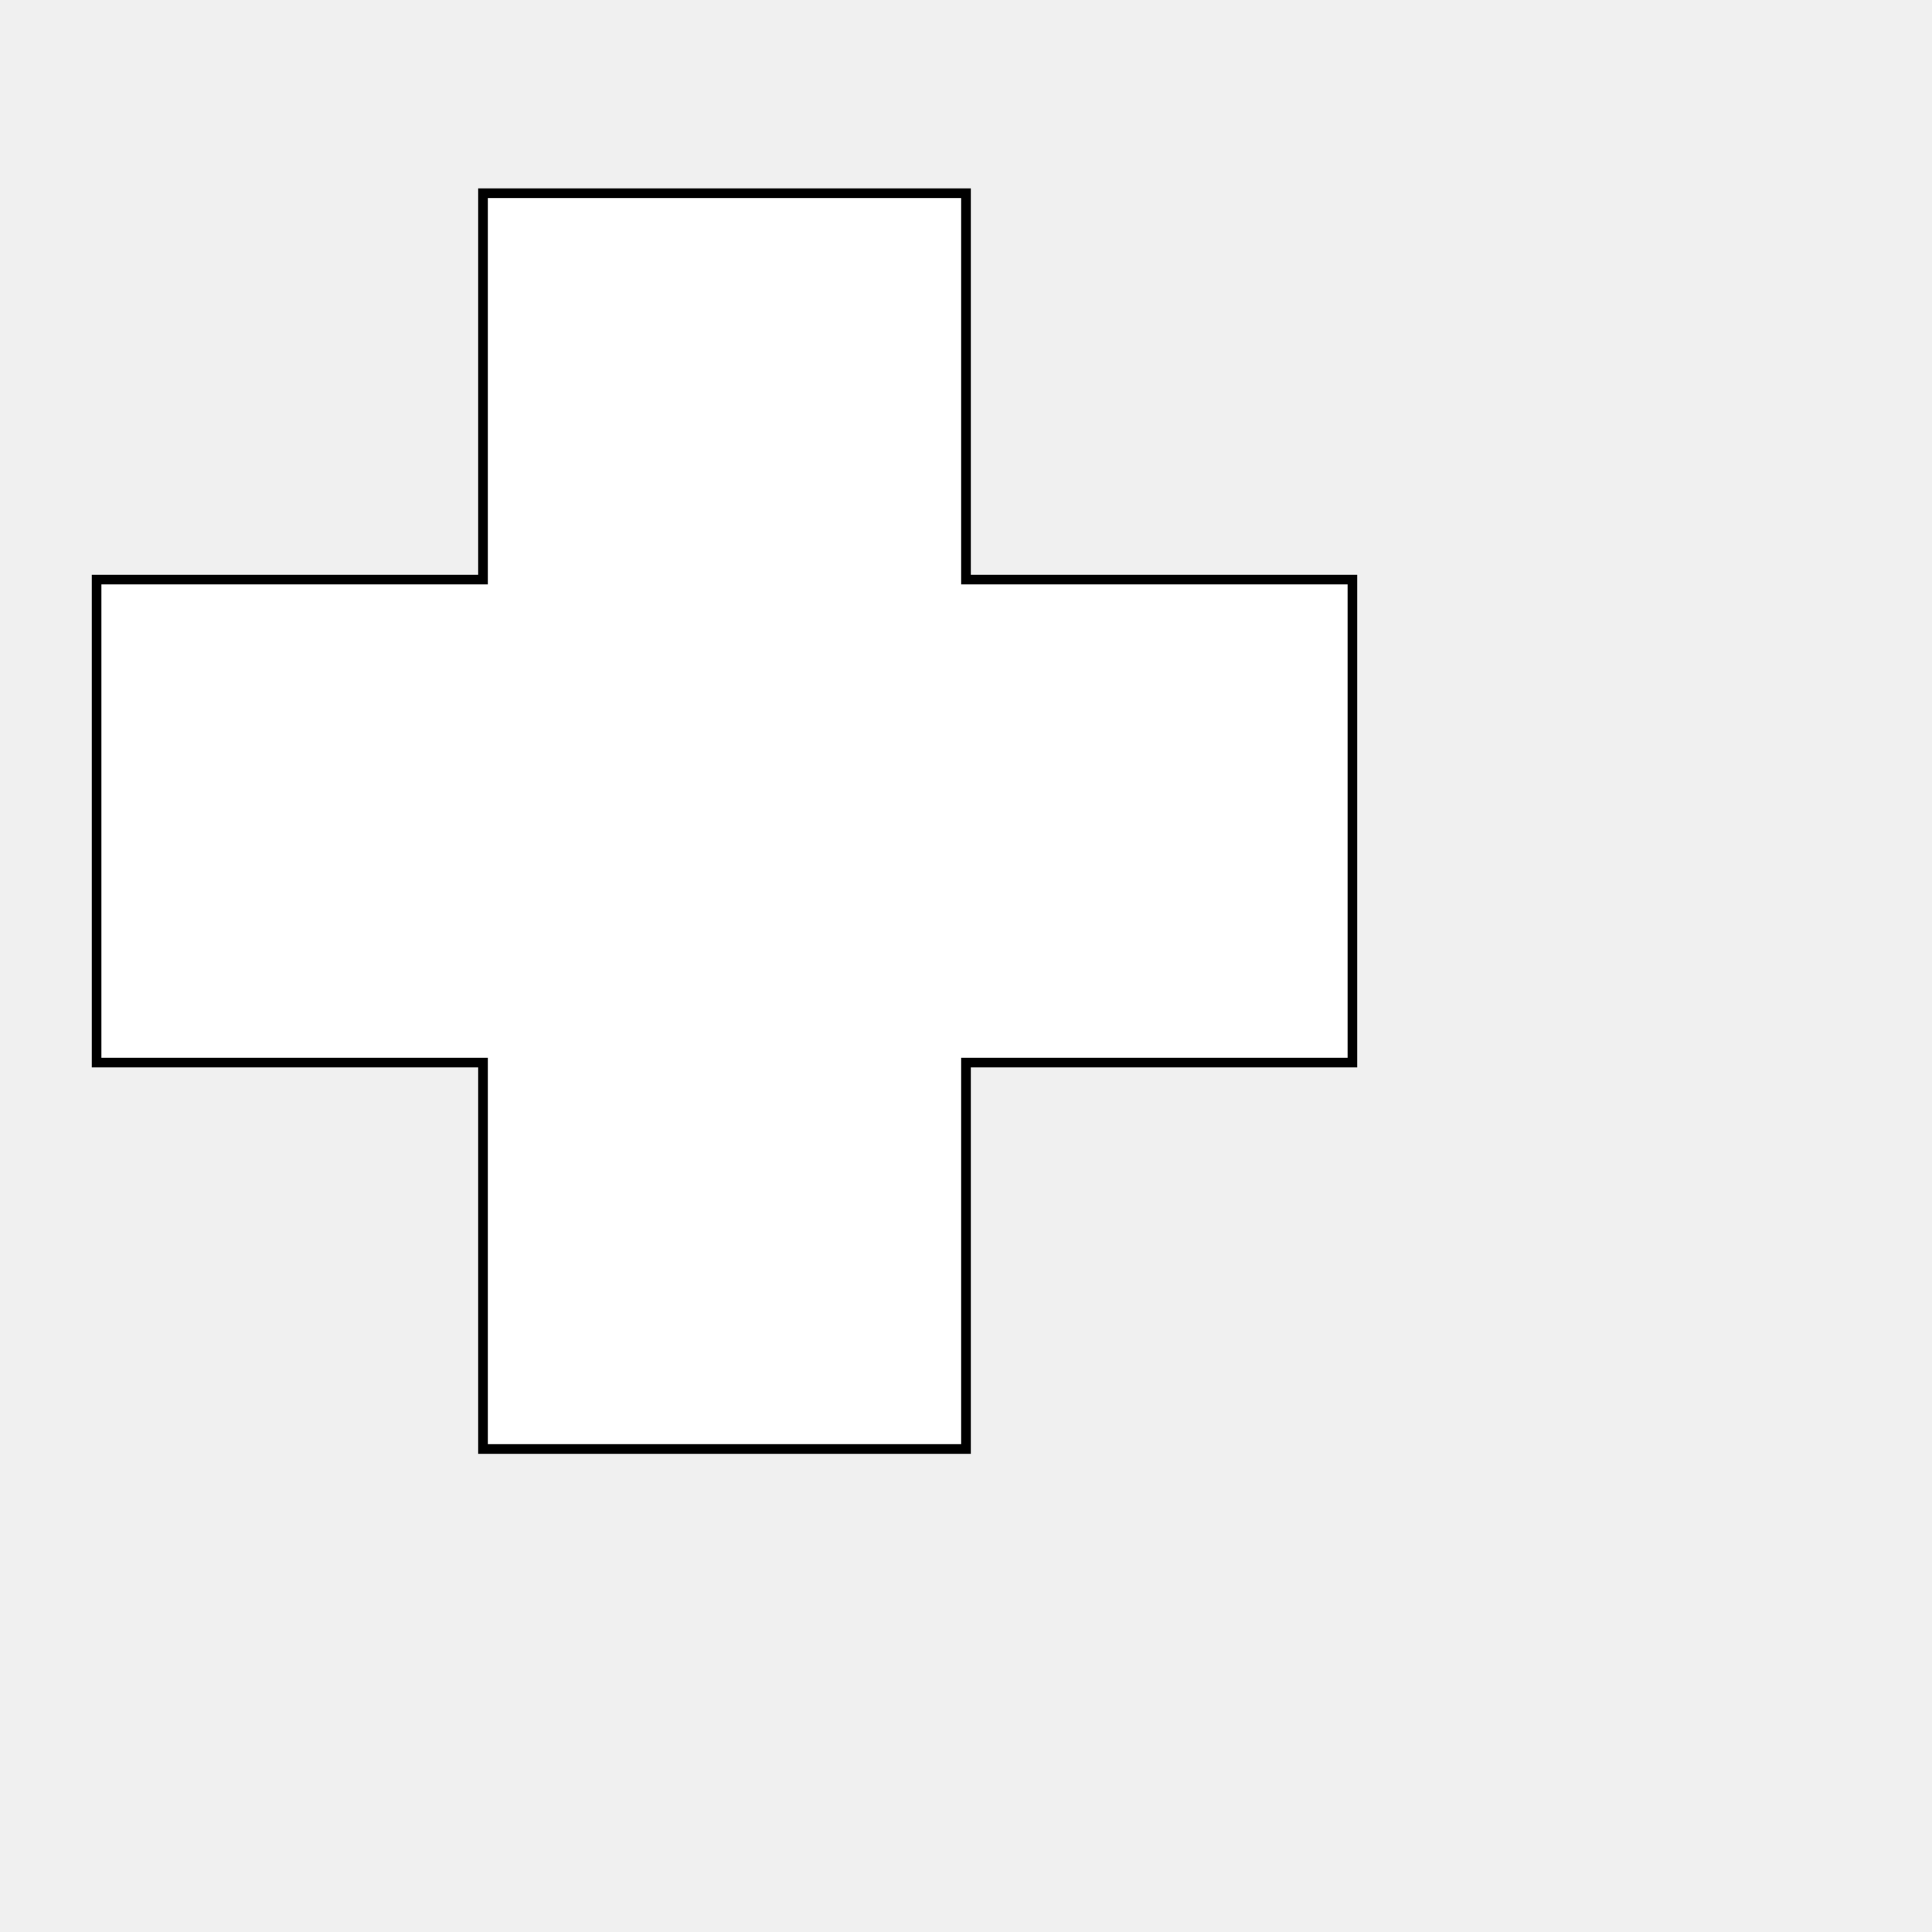
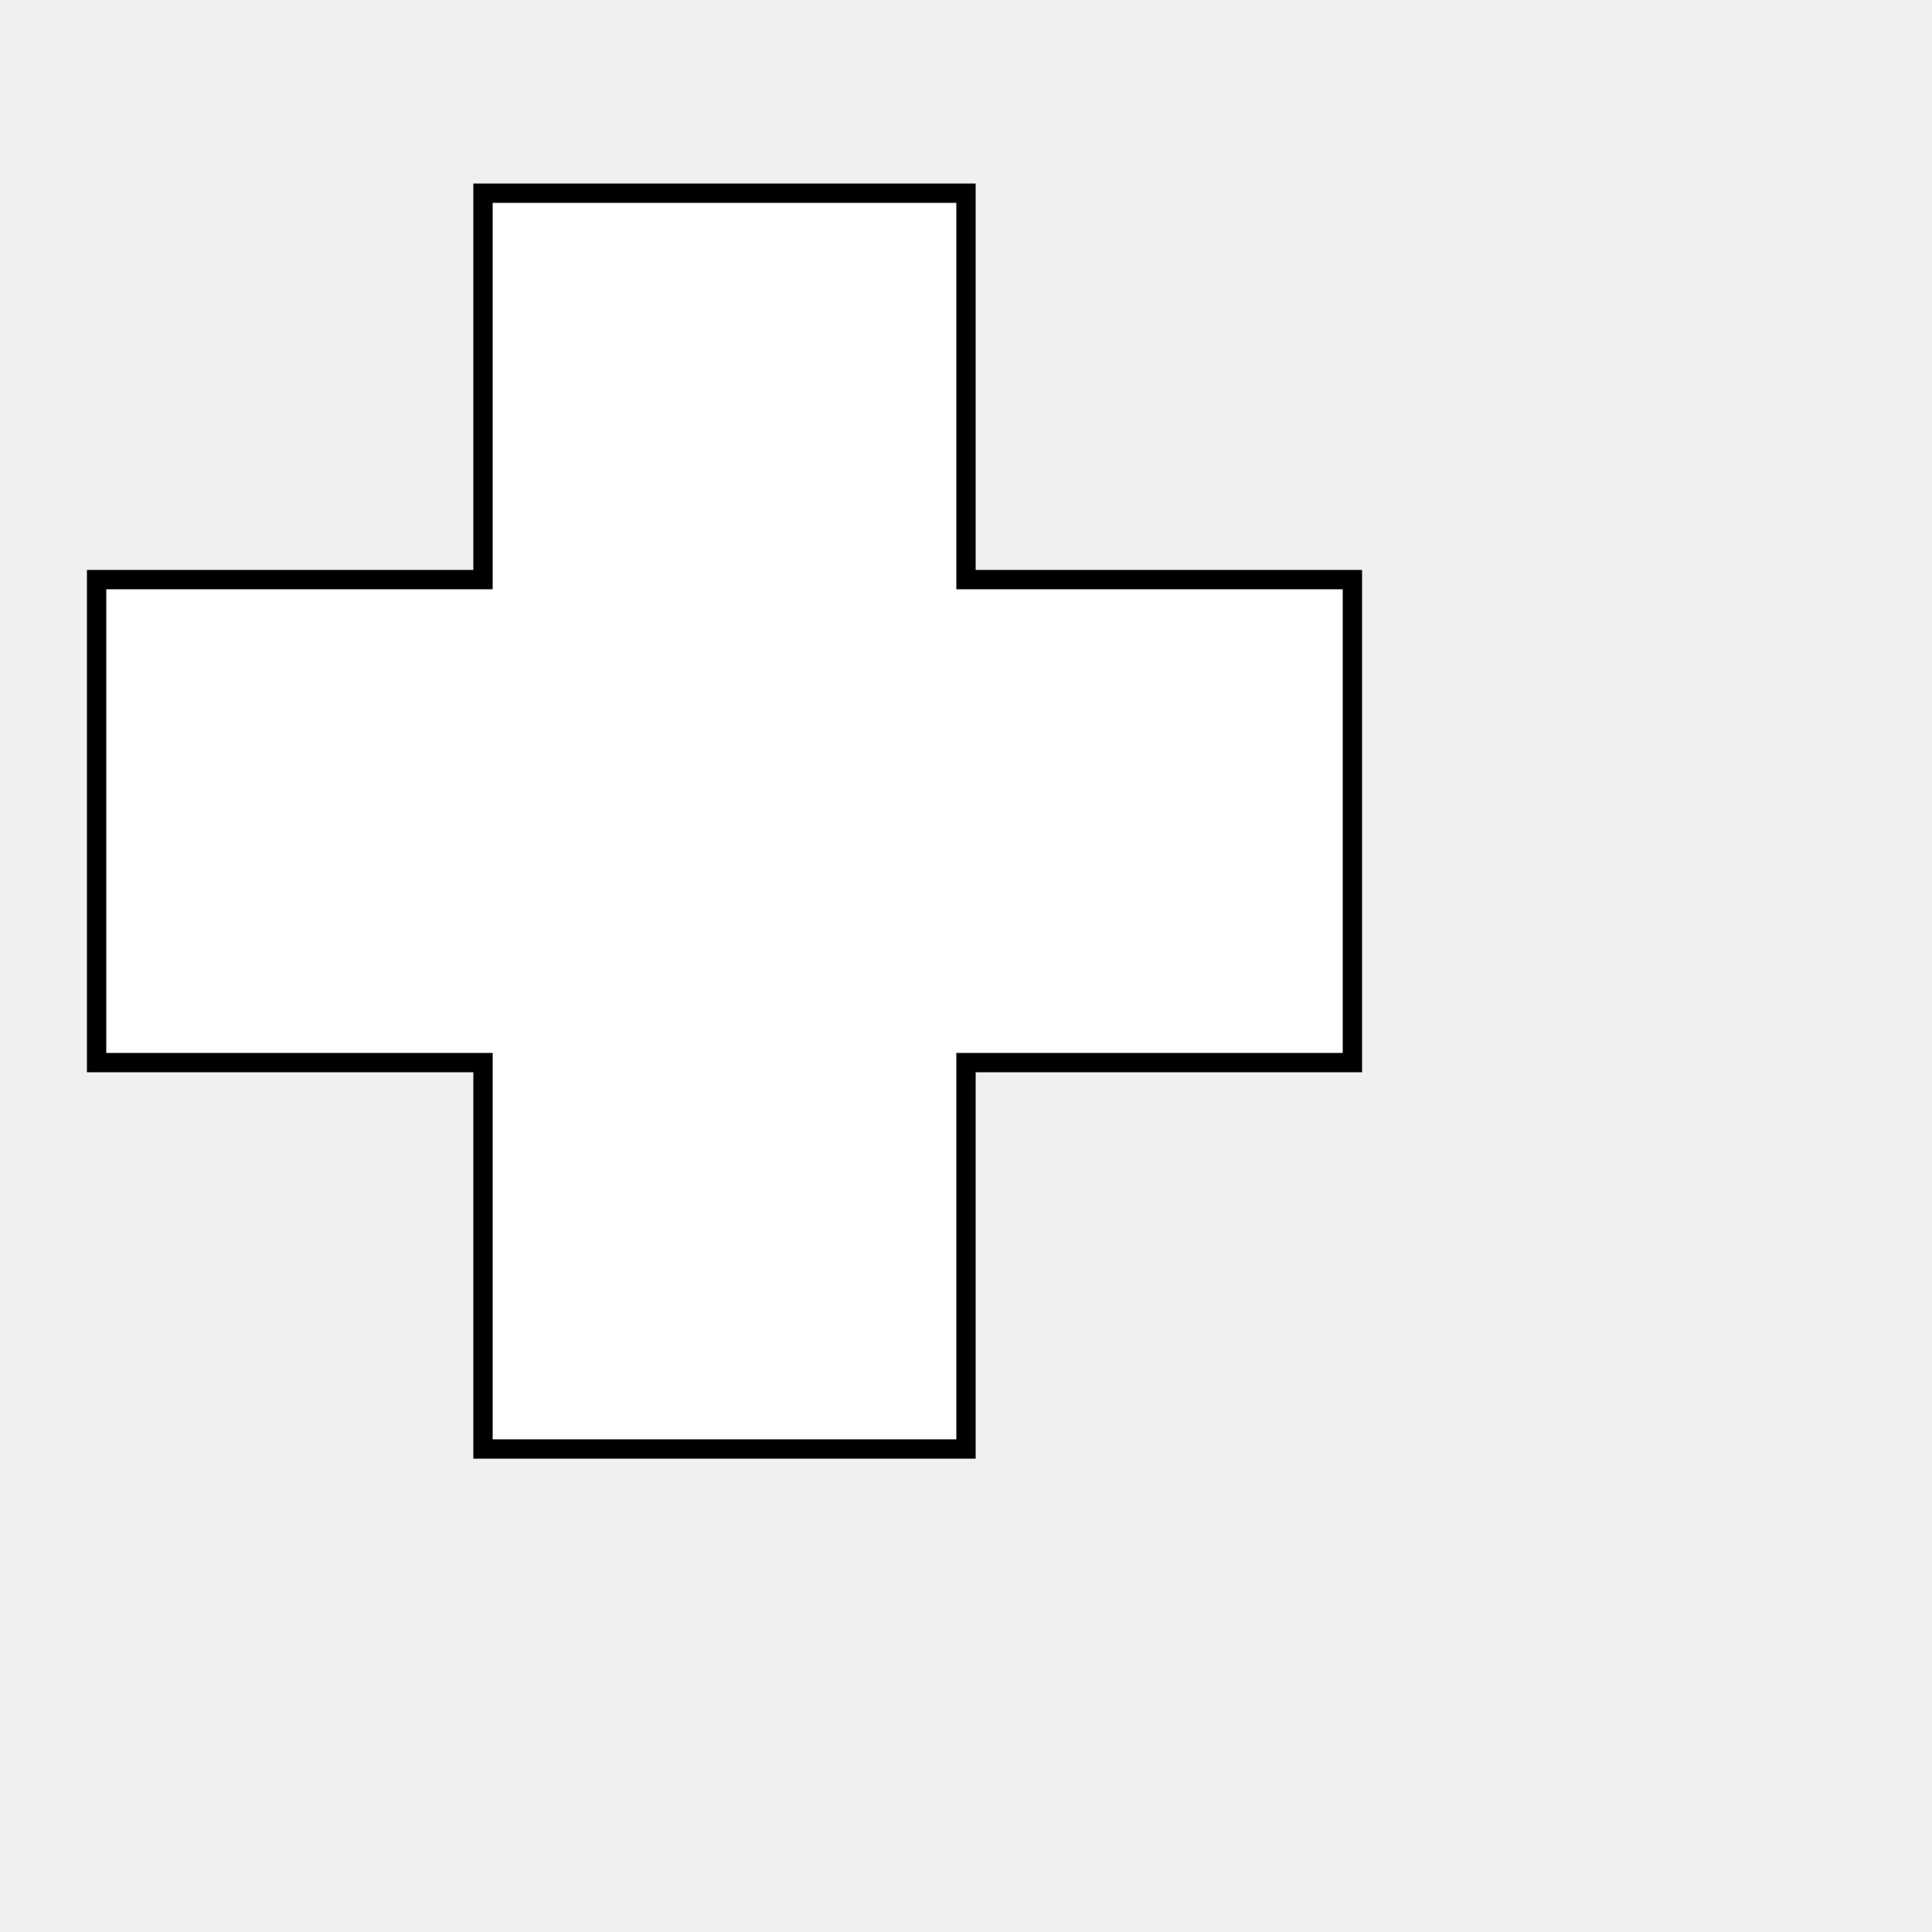
<svg xmlns="http://www.w3.org/2000/svg" version="1.1" id="svg2" width="100" height="100" viewBox="0 0 100 100">
  <defs id="defs6">
    <filter style="color-interpolation-filters:sRGB;" id="filter7822" x="-0.095" y="-0.095" width="1.206" height="1.191">
      <feFlood flood-opacity="0.498" flood-color="rgb(0,0,0)" result="flood" id="feFlood7812" />
      <feComposite in="flood" in2="SourceGraphic" operator="in" result="composite1" id="feComposite7814" />
      <feGaussianBlur in="composite1" stdDeviation="2.5" result="blur" id="feGaussianBlur7816" />
      <feOffset dx="1" dy="0" result="offset" id="feOffset7818" />
      <feComposite in="SourceGraphic" in2="offset" operator="over" result="composite2" id="feComposite7820" />
    </filter>
    <filter style="color-interpolation-filters:sRGB;" id="filter937" x="-0.096" y="-0.096" width="1.192" height="1.192">
      <feFlood flood-opacity="0.498" flood-color="rgb(0,0,0)" result="flood" id="feFlood927" />
      <feComposite in="flood" in2="SourceGraphic" operator="in" result="composite1" id="feComposite929" />
      <feGaussianBlur in="composite1" stdDeviation="2.5" result="blur" id="feGaussianBlur931" />
      <feOffset dx="0" dy="0" result="offset" id="feOffset933" />
      <feComposite in="SourceGraphic" in2="offset" operator="over" result="composite2" id="feComposite935" />
    </filter>
  </defs>
  <g id="g8">
-     <path id="rect1525" style="fill:#ffffff;fill-opacity:1;stroke:#000000;stroke-width:0.5;stroke-opacity:1" d="M 25,10 V 30 H 5 V 55 H 25 V 75 H 50 V 55 H 70 V 30 H 50 V 10 Z" />
+     <path id="rect1525" style="fill:#ffffff;fill-opacity:1;stroke:#000000;stroke-width:1;stroke-opacity:1;stroke-miterlimit:4;stroke-dasharray:none" d="M 25,10 V 30 H 5 V 55 H 25 V 75 H 50 V 55 H 70 V 30 H 50 V 10 Z" />
  </g>
</svg>
